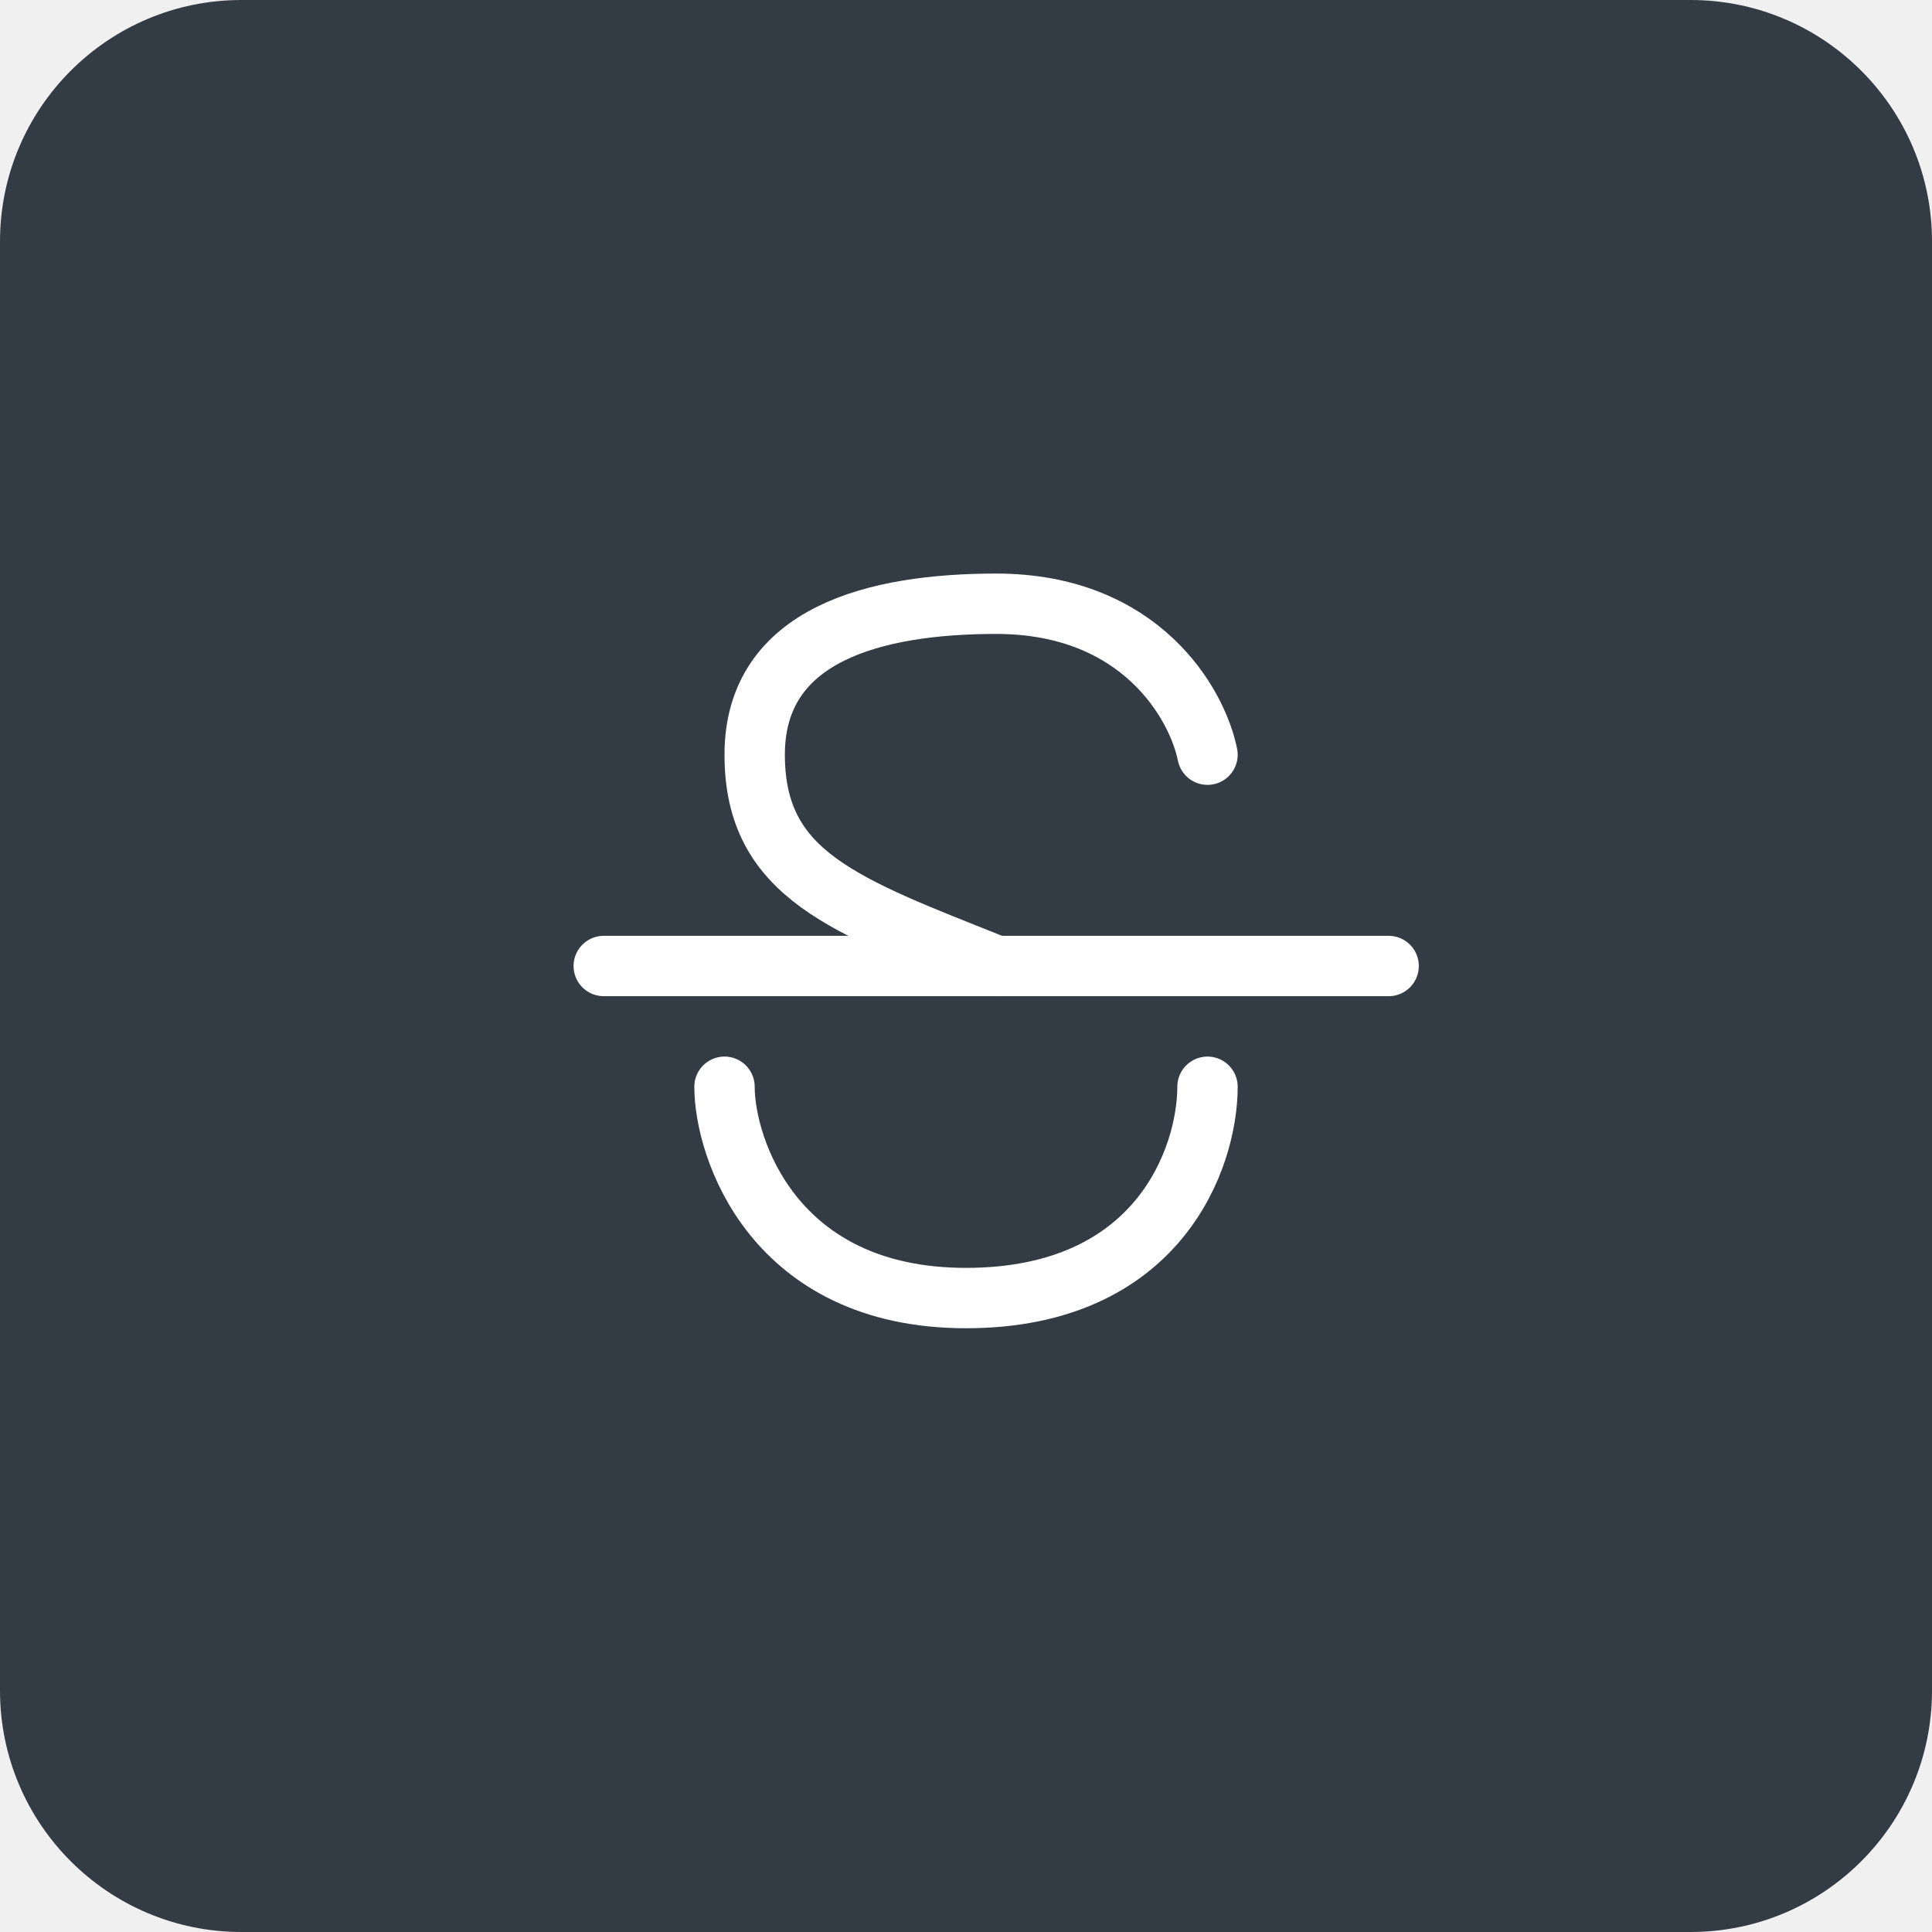
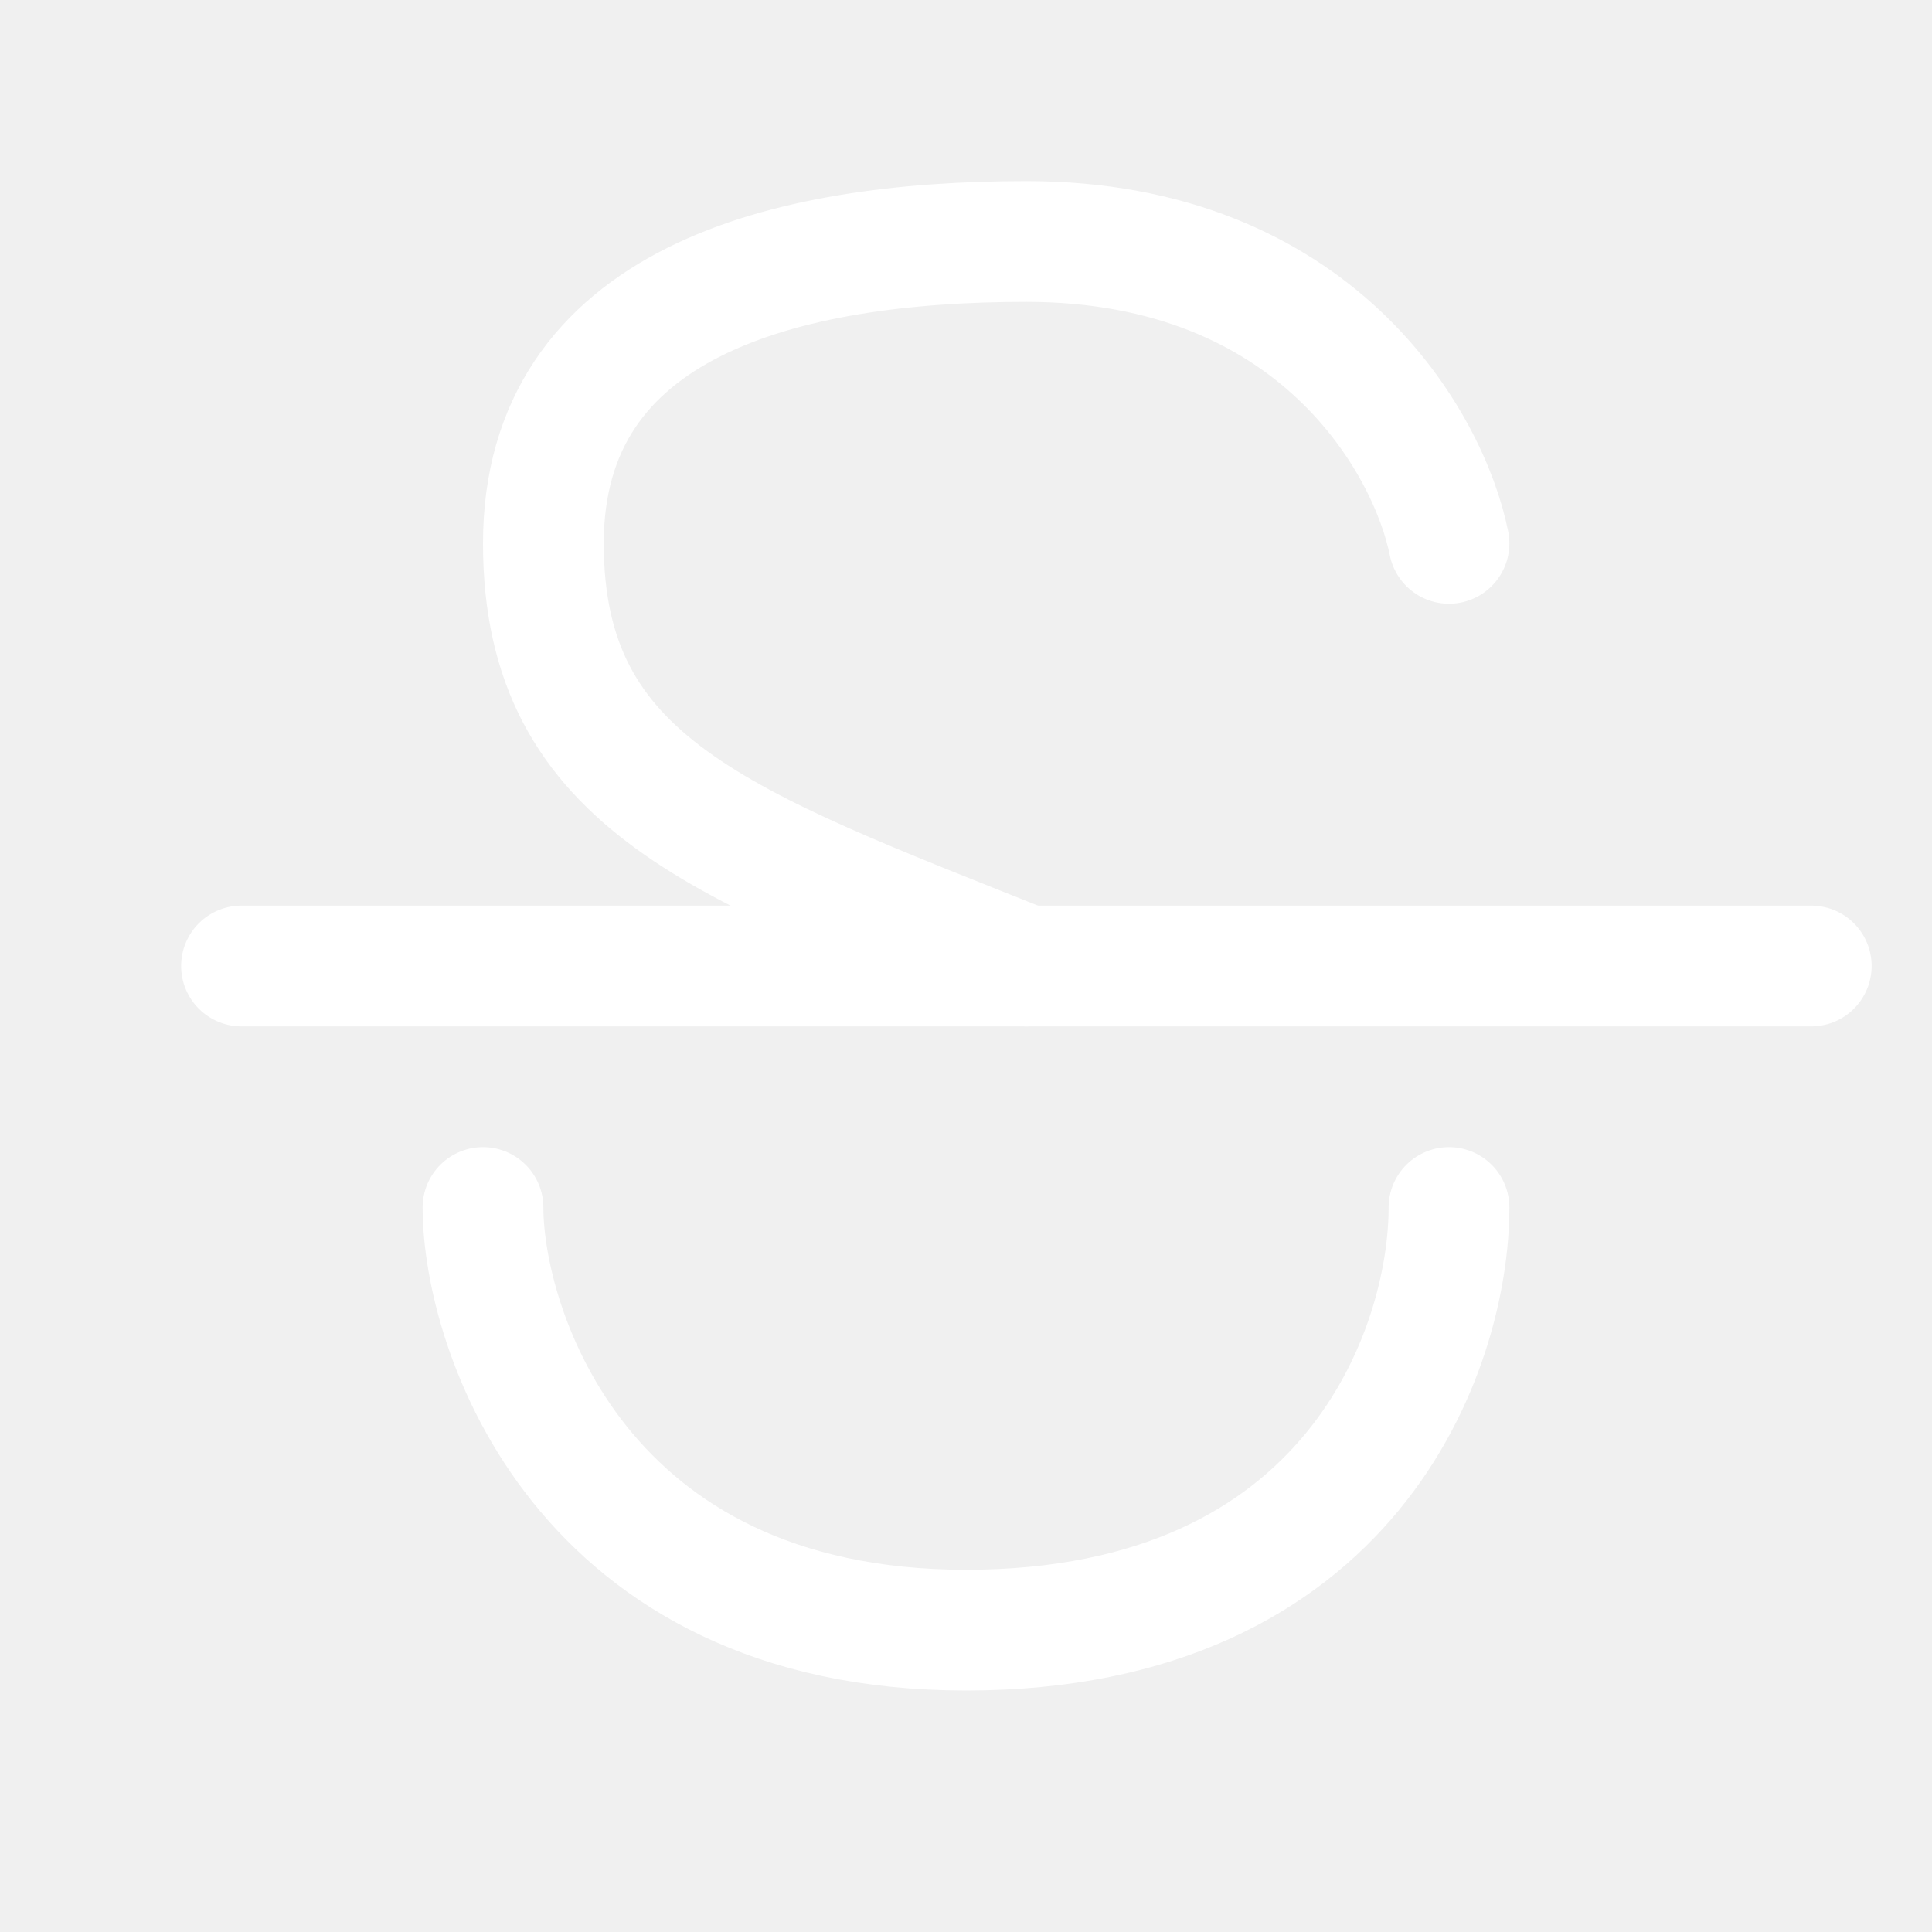
- <svg xmlns="http://www.w3.org/2000/svg" width="32" height="32" viewBox="0 0 32 32" fill="none">
-   <path d="M0 4C0 1.791 1.791 0 4 0H28C30.209 0 32 1.791 32 4V28C32 30.209 30.209 32 28 32H4C1.791 32 0 30.209 0 28V4Z" fill="#333B45" />
-   <path d="M23 16H10" stroke="white" stroke-linecap="round" stroke-linejoin="round" />
-   <path d="M20 18C20 19.167 19.2 21.5 16 21.5C12.8 21.5 12 19 12 18" stroke="white" stroke-linecap="round" />
-   <path d="M20 12.5C19.833 11.667 18.9 10 16.5 10C14.5 10 12.5 10.5 12.5 12.5C12.5 14.5 14 15 16.5 16" stroke="white" stroke-linecap="round" />
+ <svg xmlns="http://www.w3.org/2000/svg" width="16" height="16" viewBox="0 0 16 16" fill="none">
+   <path d="M15 8H2" stroke="white" stroke-linecap="round" stroke-linejoin="round" />
+   <path d="M12 10C12 11.167 11.2 13.5 8 13.5C4.8 13.5 4 11 4 10" stroke="white" stroke-linecap="round" />
+   <path d="M12 4.5C11.833 3.667 10.9 2 8.5 2C6.5 2 4.5 2.5 4.5 4.5C4.5 6.5 6 7 8.5 8" stroke="white" stroke-linecap="round" />
</svg>
